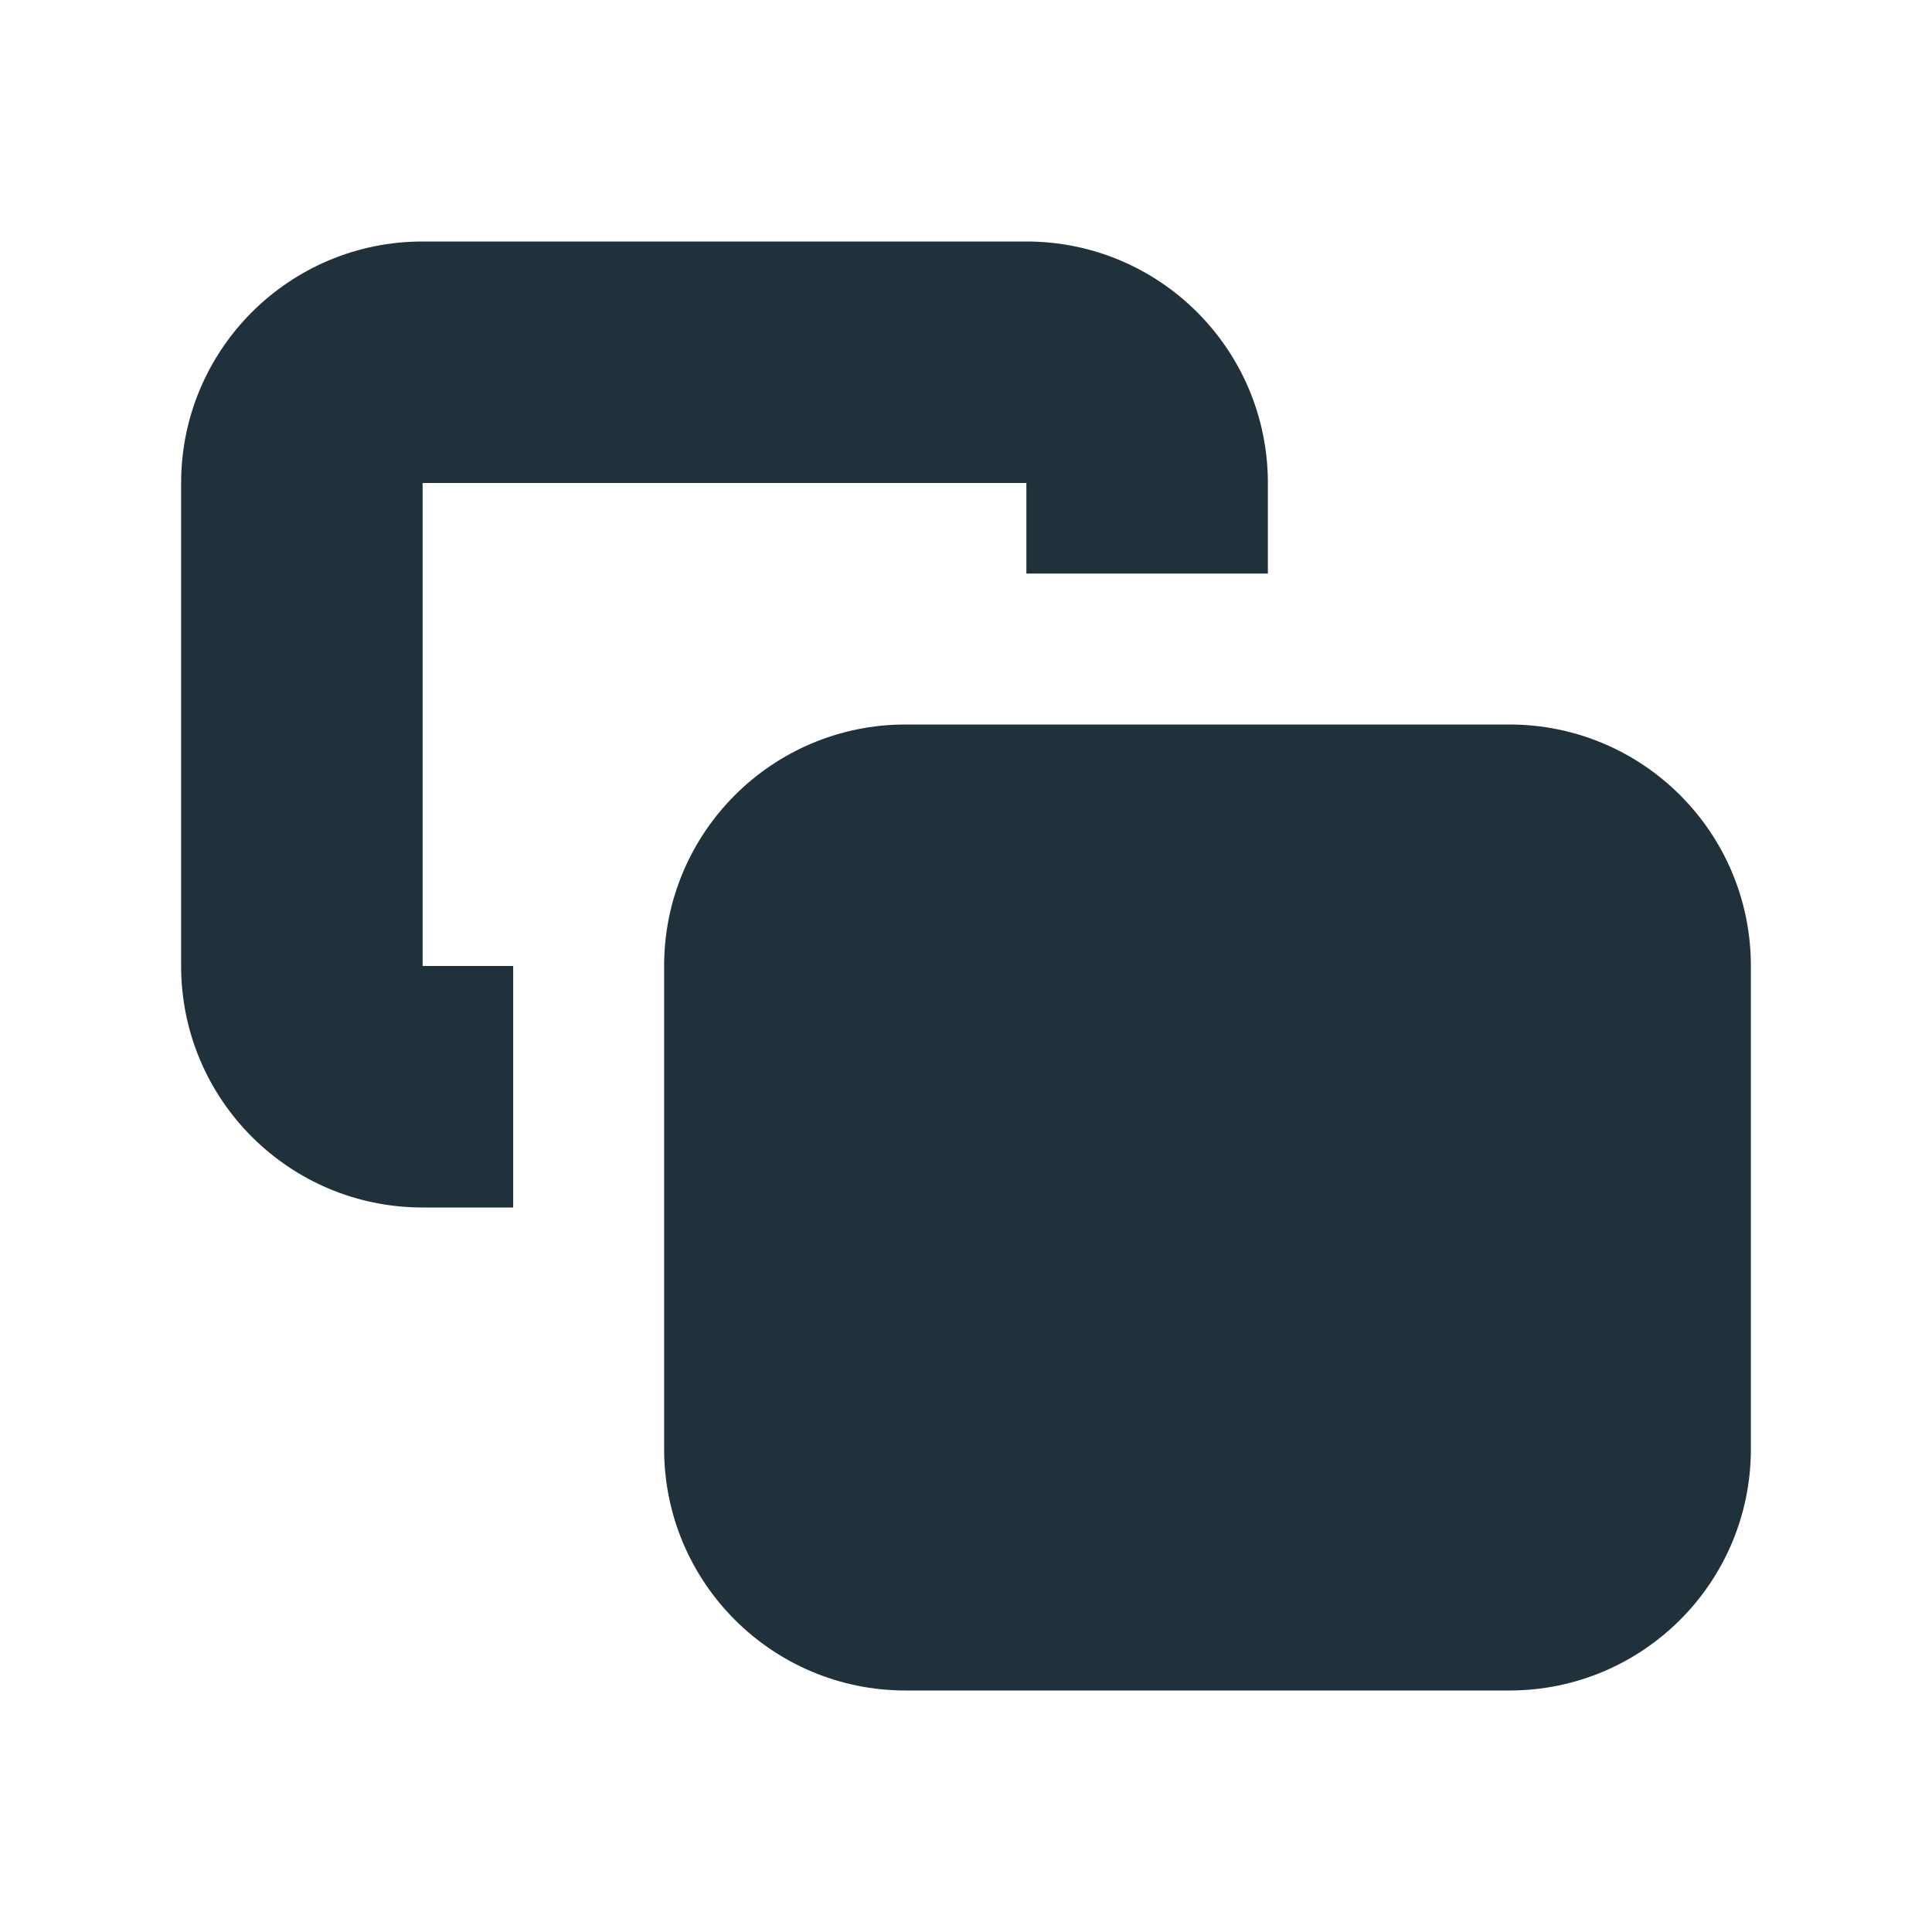
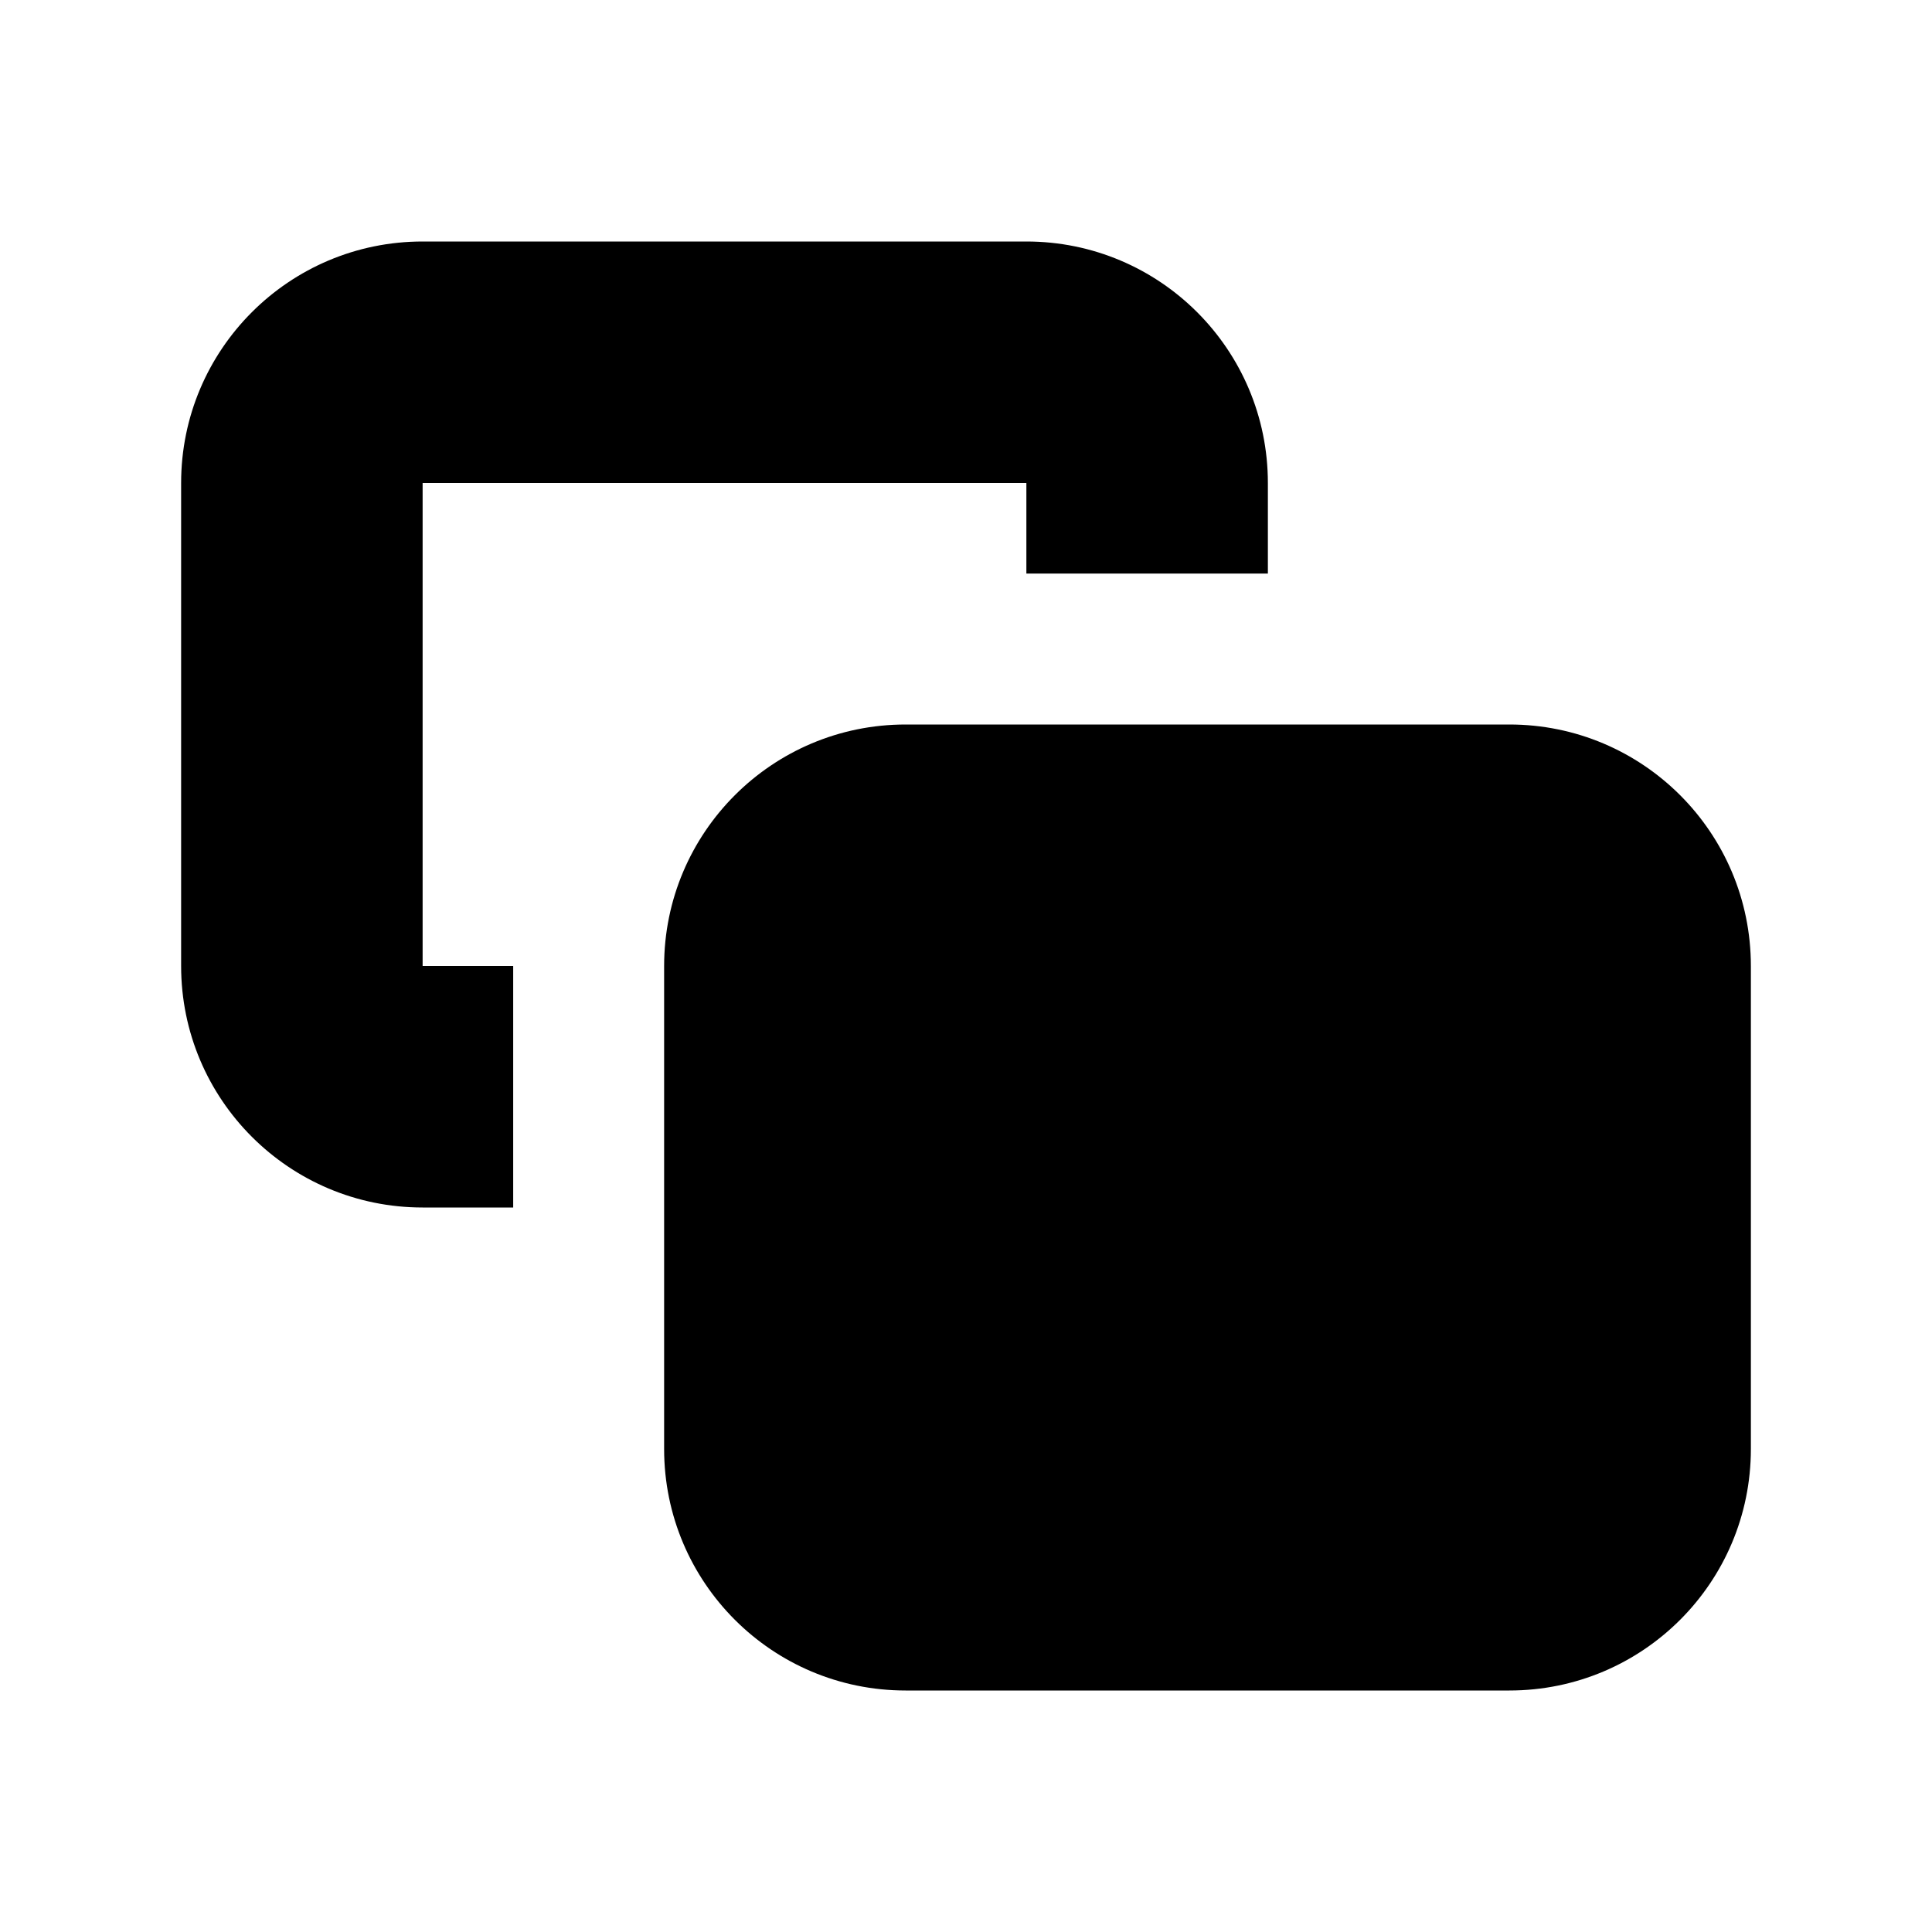
<svg xmlns="http://www.w3.org/2000/svg" width="16" height="16" viewBox="0 0 16 16" fill="none">
-   <path d="M5.5 12C5.5 13.105 6.395 14 7.5 14H12.5C13.605 14 14.5 13.105 14.5 12V8C14.5 6.895 13.605 6 12.5 6H7.5C6.395 6 5.5 6.895 5.5 8V12Z" fill="#21313C" />
-   <path d="M4.25 10H3.5C2.395 10 1.5 9.105 1.5 8V4C1.5 2.895 2.395 2 3.5 2H8.5C9.605 2 10.5 2.895 10.5 4V4.75H8.5V4H3.5L3.5 8H4.25V10Z" fill="#21313C" />
+   <path d="M5.5 12C5.5 13.105 6.395 14 7.5 14H12.5C13.605 14 14.5 13.105 14.5 12V8C14.5 6.895 13.605 6 12.5 6H7.5C6.395 6 5.5 6.895 5.5 8V12Z" fill="#000" />
+   <path d="M4.25 10H3.5C2.395 10 1.5 9.105 1.5 8V4C1.5 2.895 2.395 2 3.5 2H8.5C9.605 2 10.5 2.895 10.5 4V4.75H8.5V4H3.5L3.5 8H4.25V10Z" fill="#000" />
</svg>
